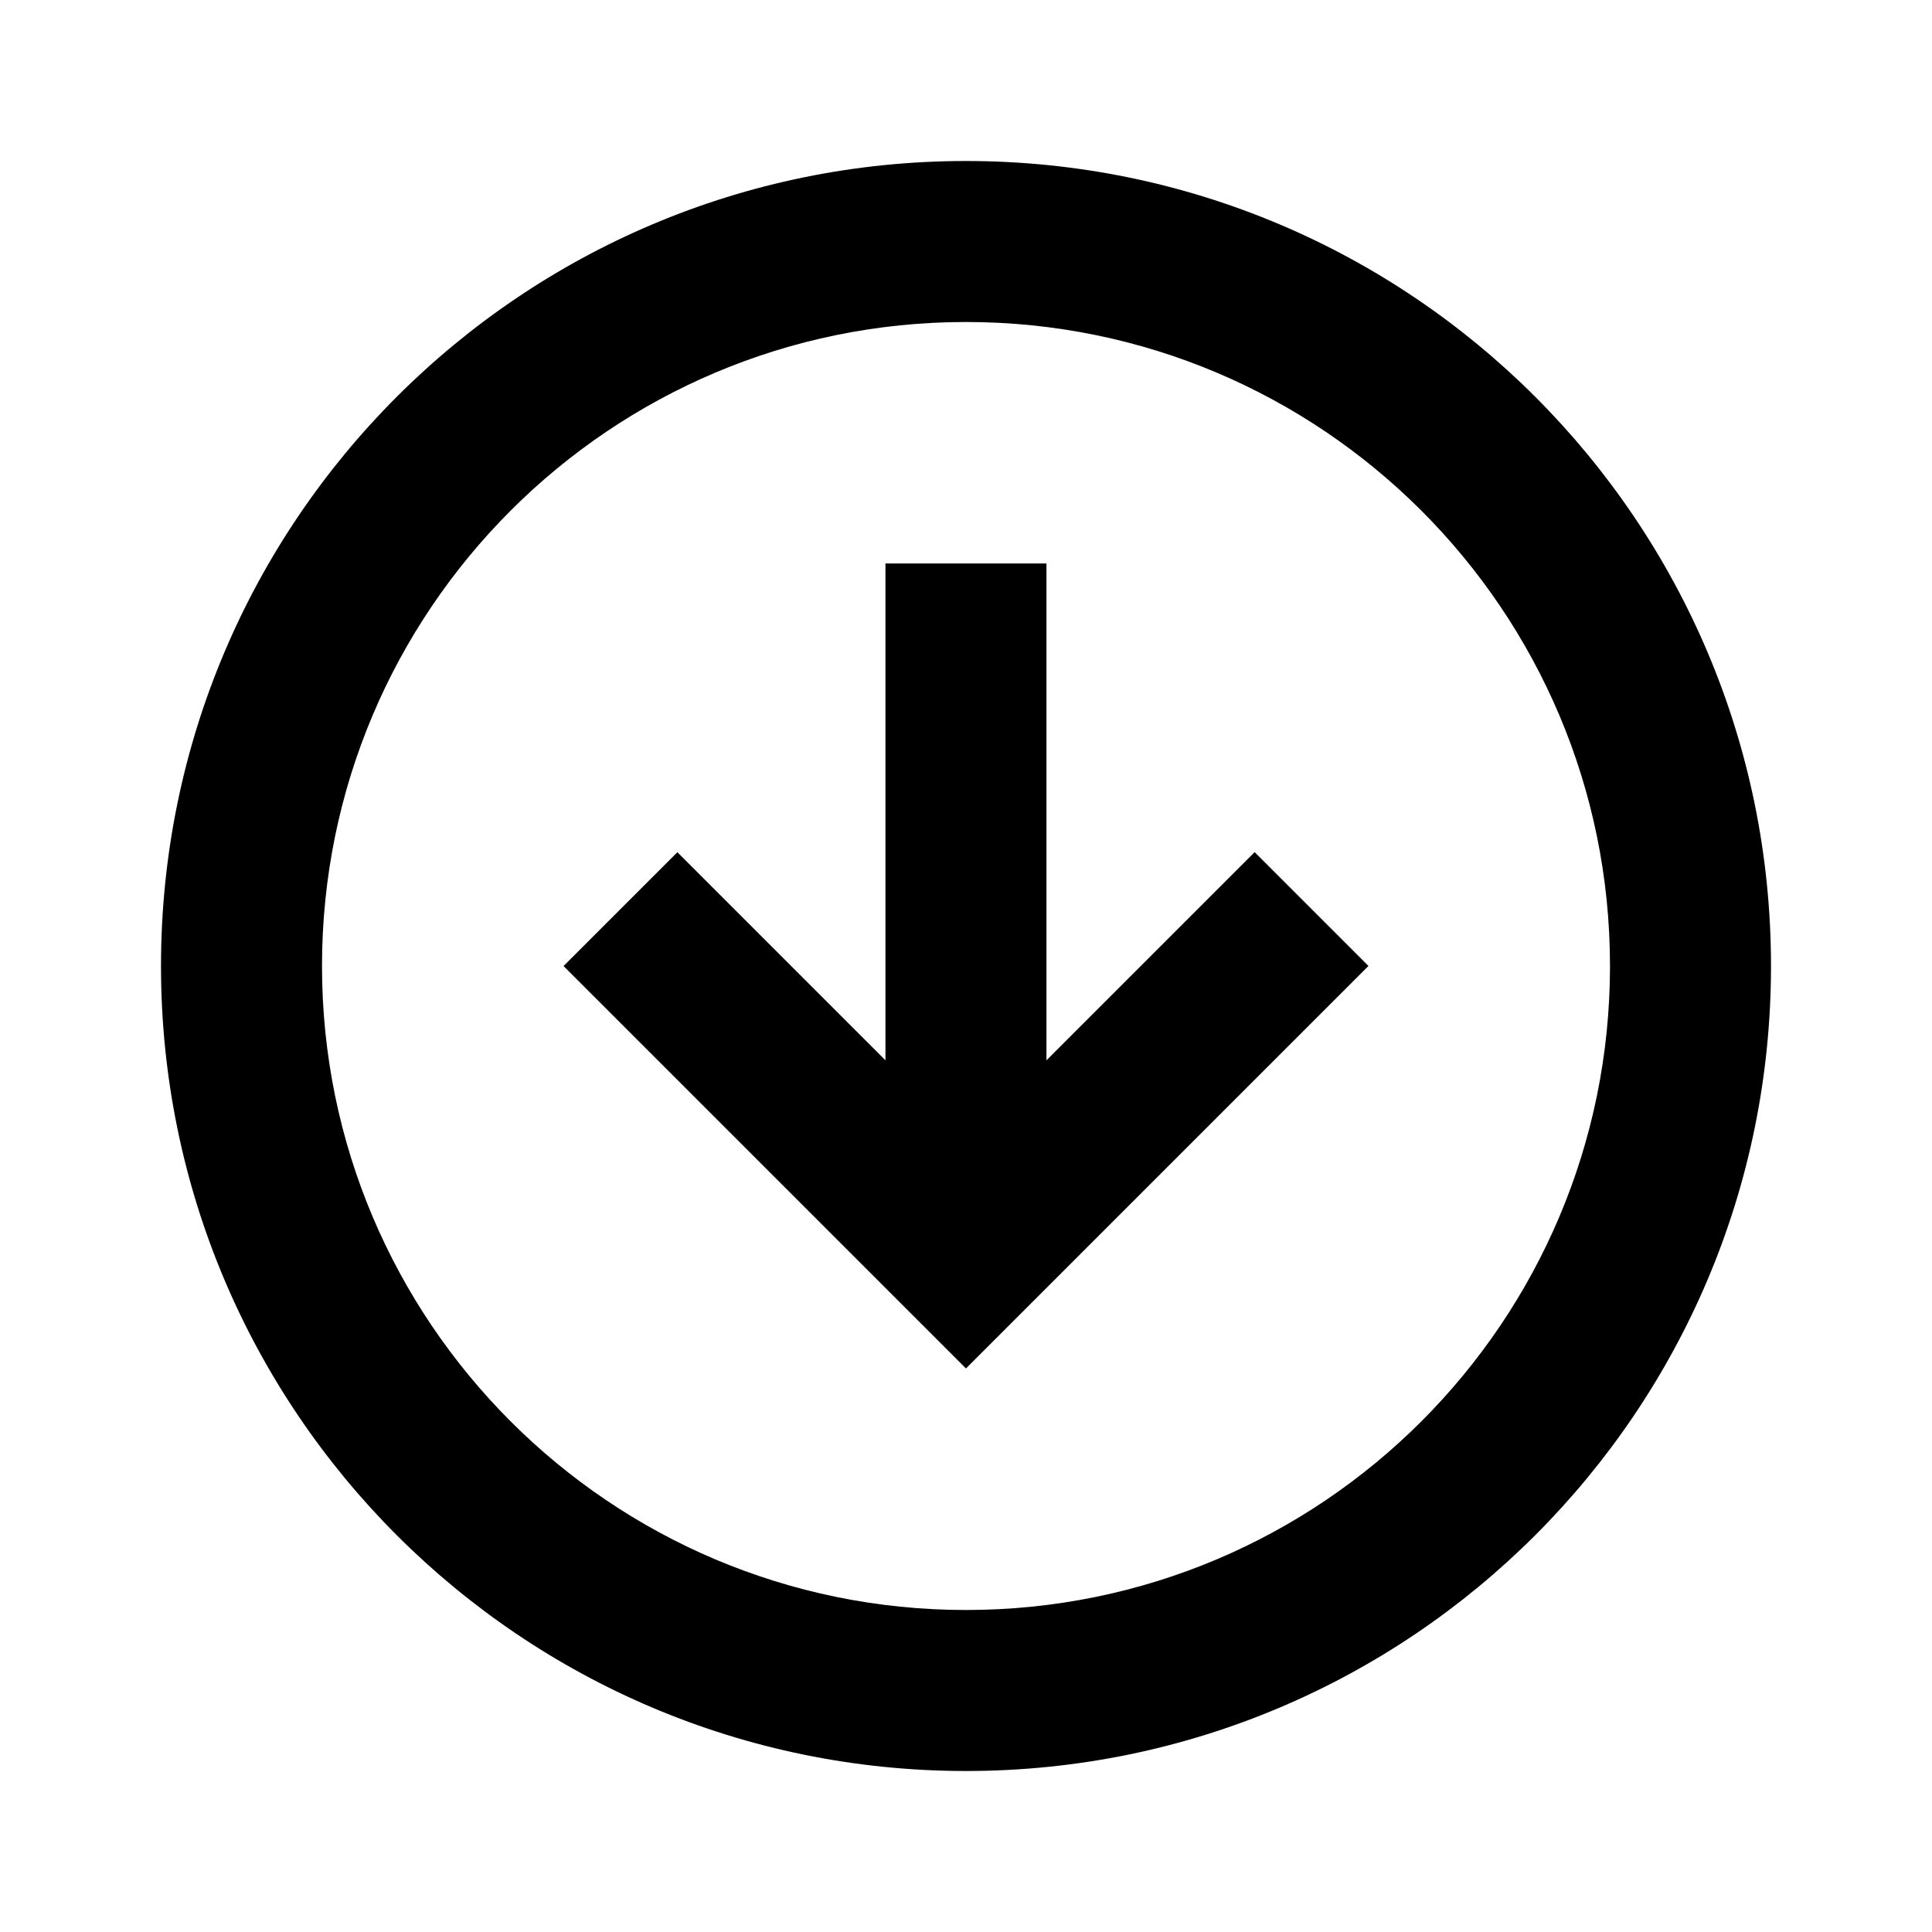
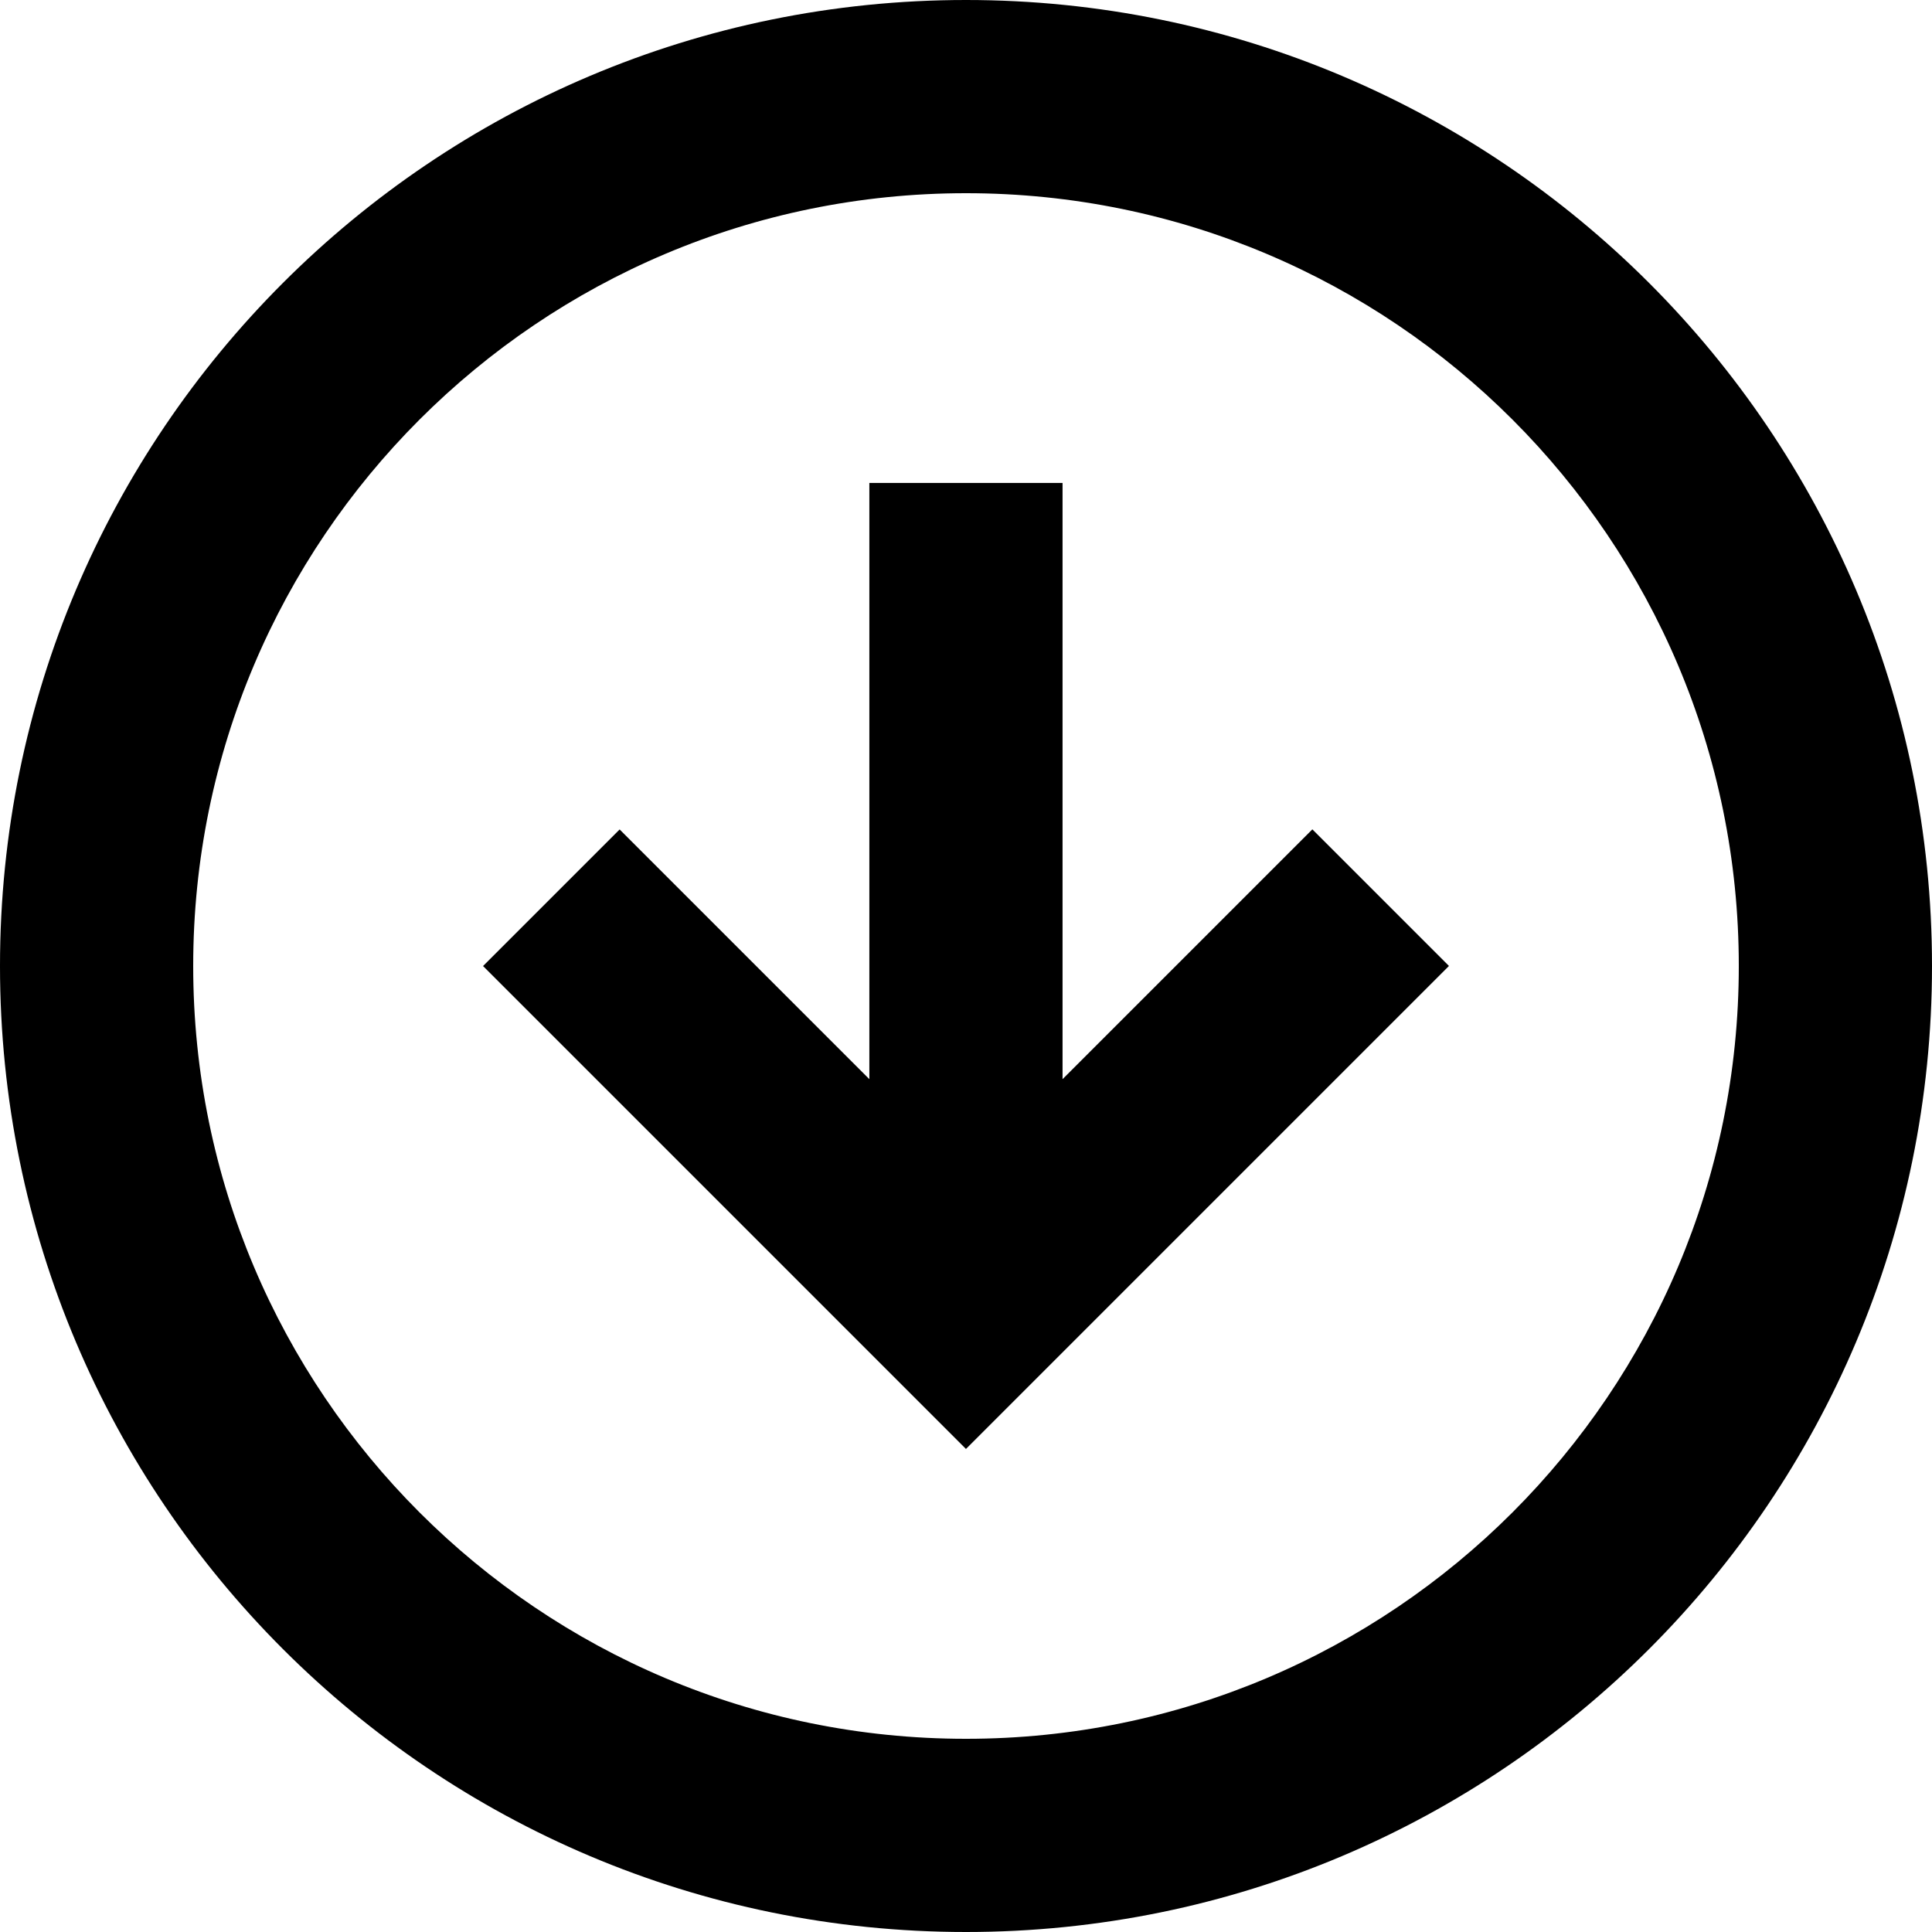
- <svg xmlns="http://www.w3.org/2000/svg" width="240" height="240" viewBox="0 0 240 240" fill="none">
-   <path d="M120 20C64.77 20 20 64.77 20 120C20 175.23 64.77 220 120 220C175.23 220 220 175.23 220 120C220 64.77 175.23 20 120 20ZM120 200C75.82 200 40 164.18 40 120C40 75.82 75.82 40 120 40C164.18 40 200 75.82 200 120C200 164.18 164.18 200 120 200Z" fill="black" />
-   <path d="M169.995 119.995L155.855 105.855L129.995 131.715L129.995 69.995L109.995 69.995L109.995 131.715L84.145 105.865L70.005 120.005L119.995 169.995L169.995 119.995Z" fill="black" />
+ <svg xmlns="http://www.w3.org/2000/svg" width="200" height="200" viewBox="0 0 200 200" fill="none">
+   <path d="M100 0C44.77 0 0 44.77 0 100C0 155.23 44.77 200 100 200C155.23 200 200 155.23 200 100C200 44.77 155.23 0 100 0ZM100 180C55.82 180 20 144.18 20 100C20 55.82 55.82 20 100 20C144.18 20 180 55.82 180 100C180 144.18 144.18 180 100 180Z" fill="black" />
+   <path d="M149.995 99.995L135.855 85.855L109.995 111.715V49.995L89.995 49.995V111.715L64.145 85.865L50.005 100.005L99.995 149.995L149.995 99.995Z" fill="black" />
</svg>
